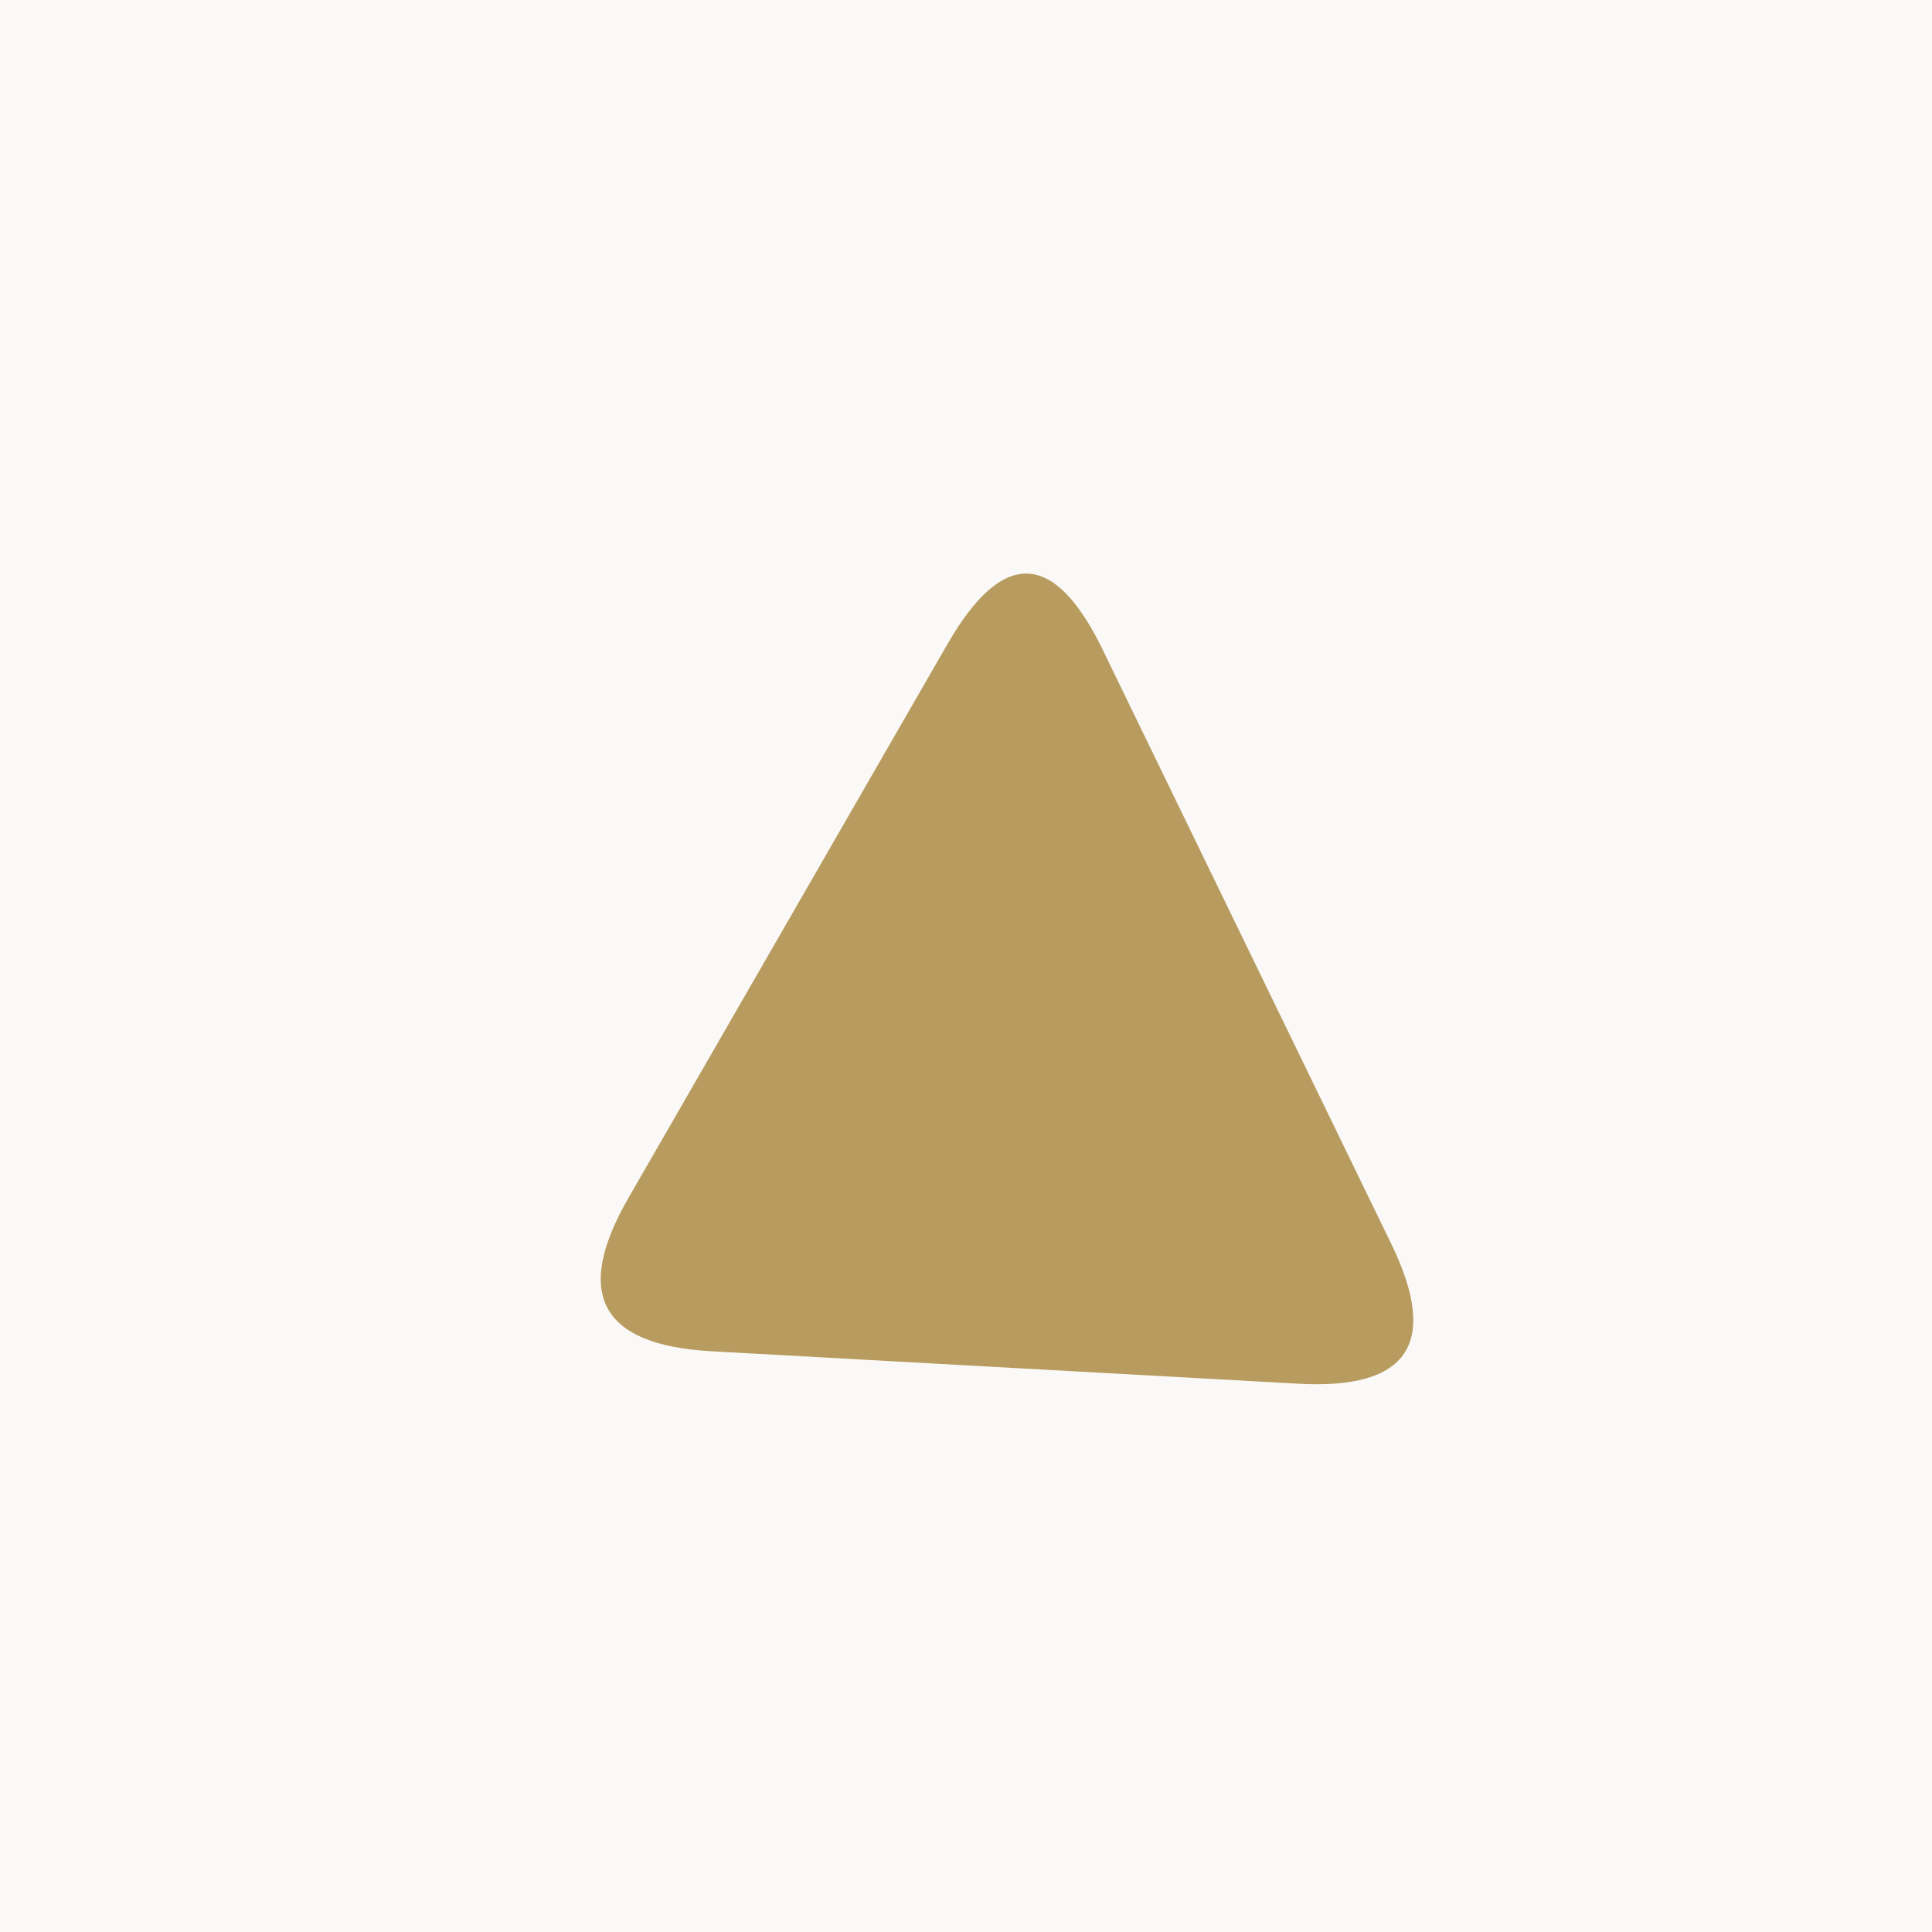
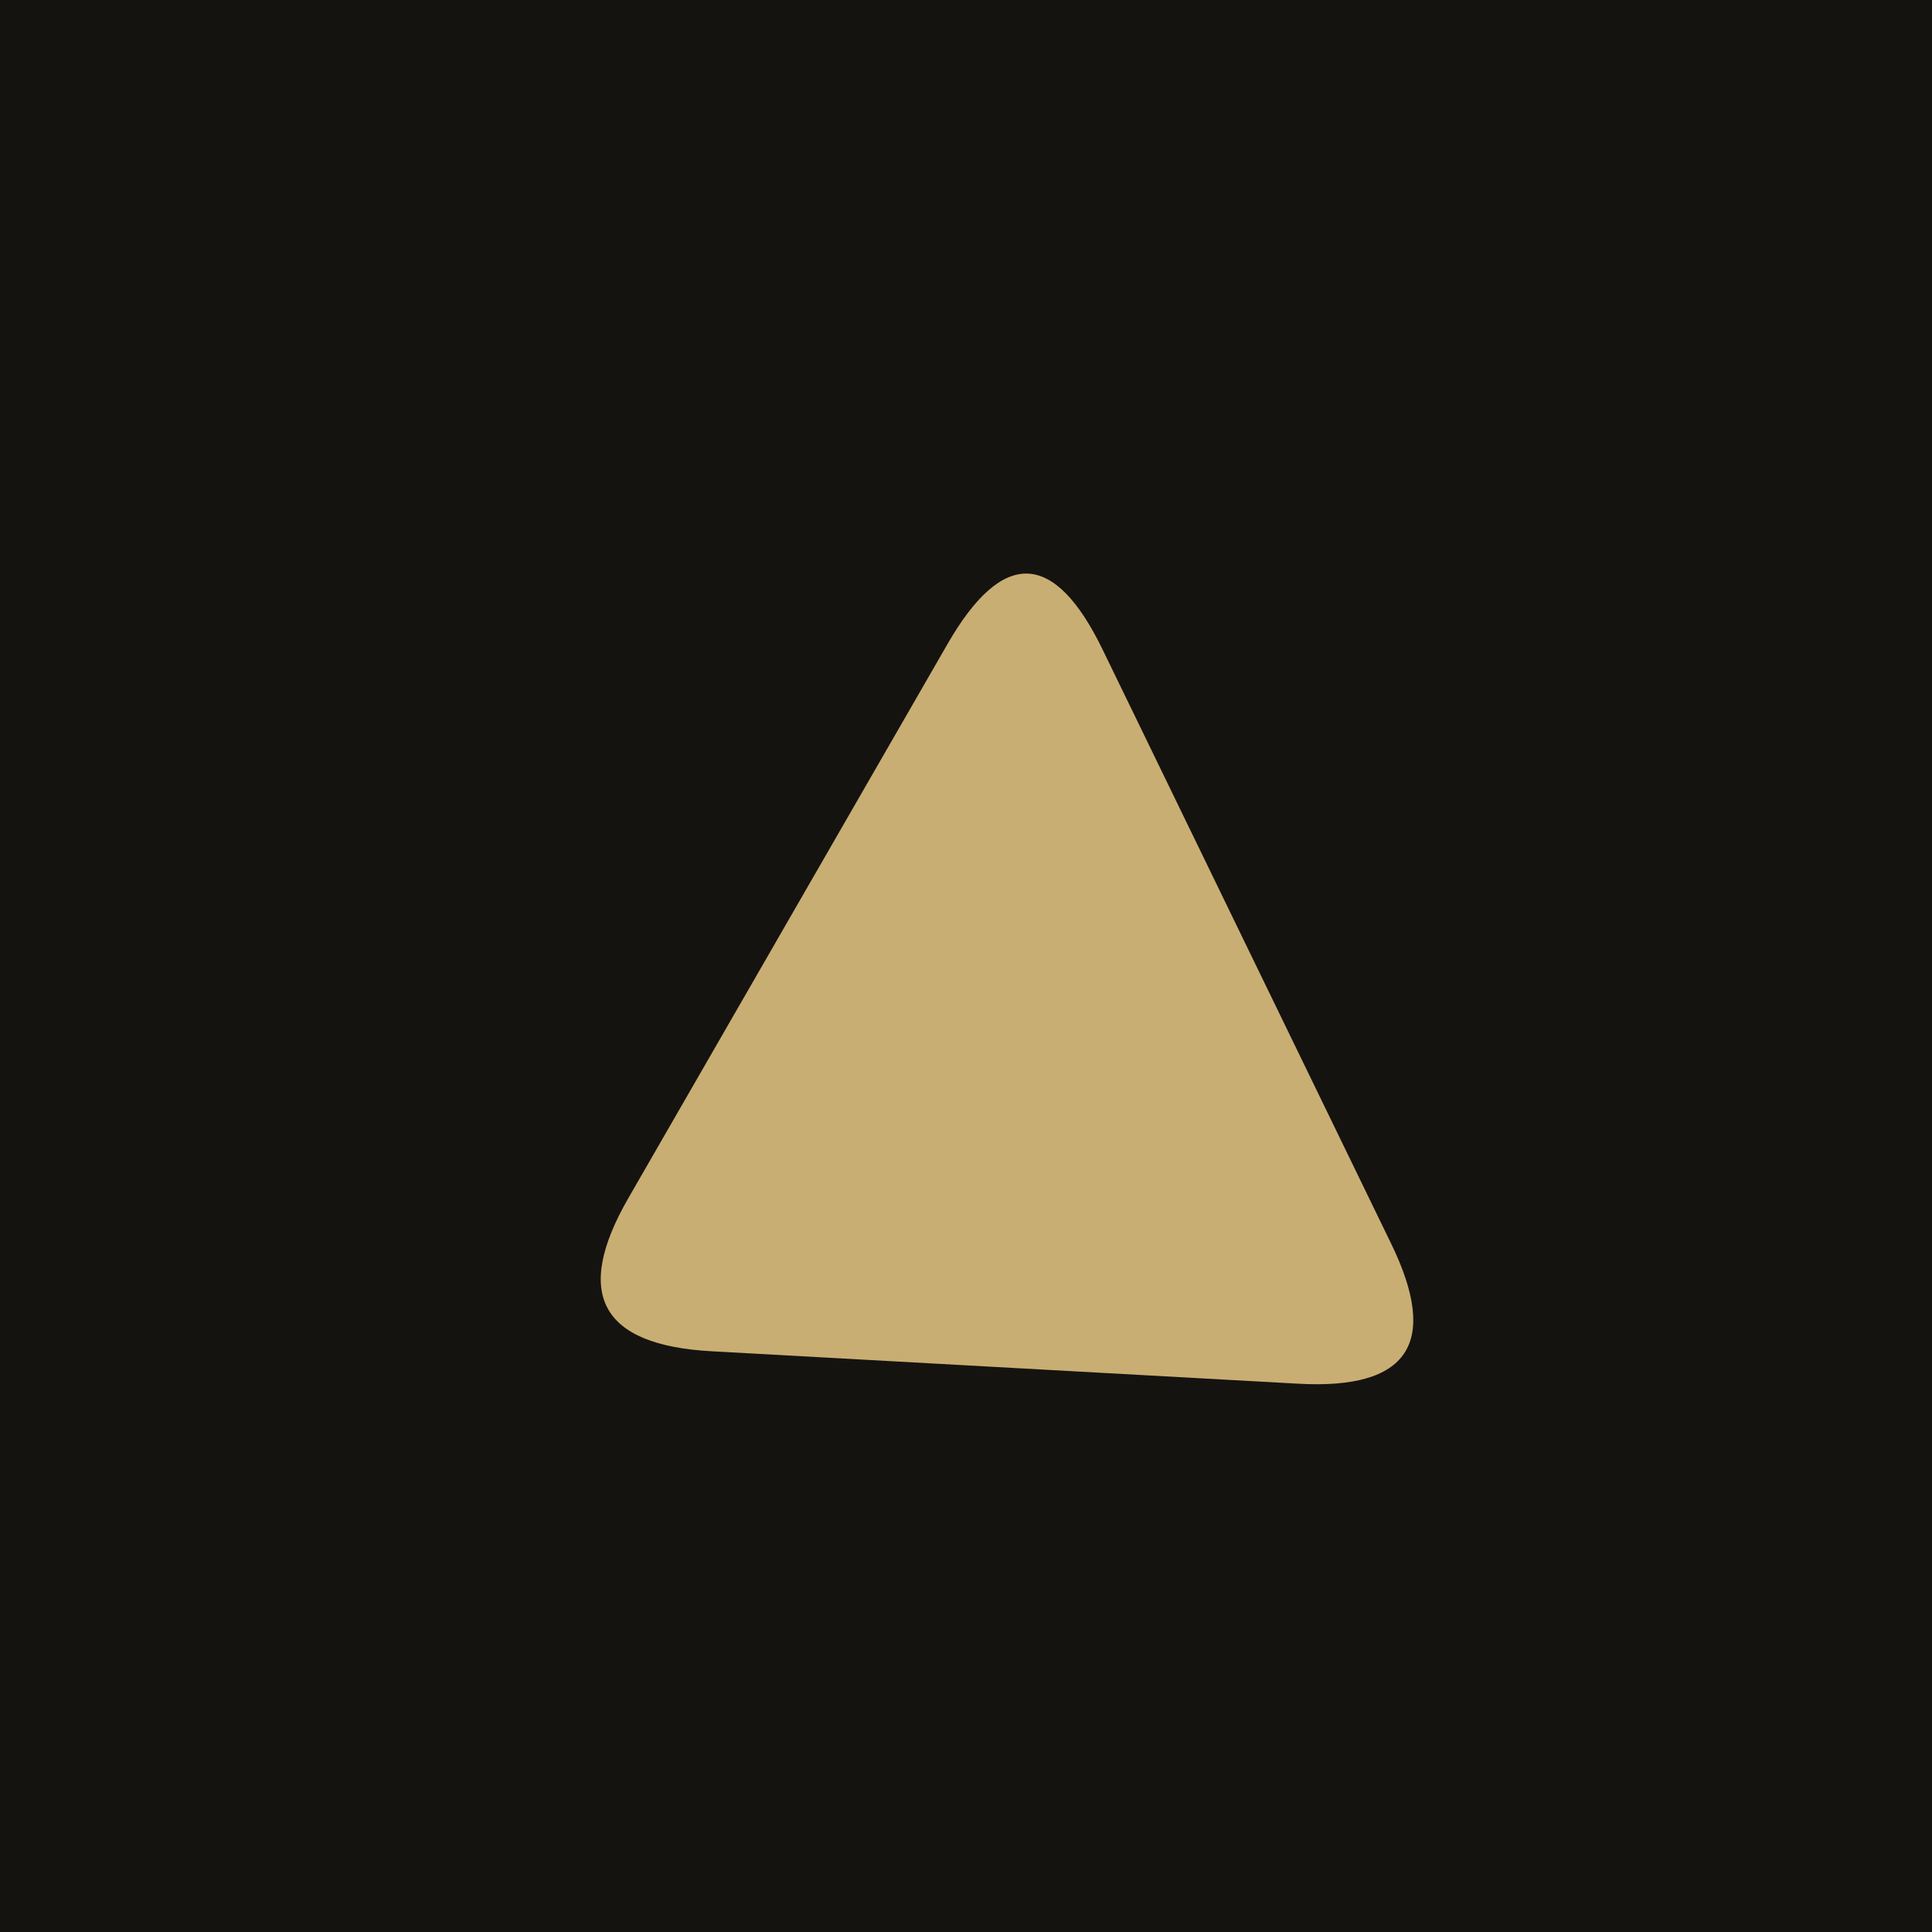
<svg xmlns="http://www.w3.org/2000/svg" viewBox="0 0 100 100" role="img" aria-labelledby="title">
-   <rect width="100" height="100" fill="#FAF9F7" />
-   <path d="M 49.04 33.34 Q 53.32 25.9 57.07 33.62 L 72.01 64.38 Q 75.76 72.1 67.19 71.62 L 36.81 69.94 Q 28.24 69.46 32.52 62.02 Z" fill="#B89B5E" />
+   <rect width="100" height="100" fill="#151310" />
+   <path d="M 49.04 33.34 Q 53.32 25.9 57.07 33.62 L 72.01 64.38 Q 75.76 72.1 67.19 71.62 L 36.81 69.94 Q 28.24 69.46 32.52 62.02 Z" fill="#C9AE73" />
</svg>
